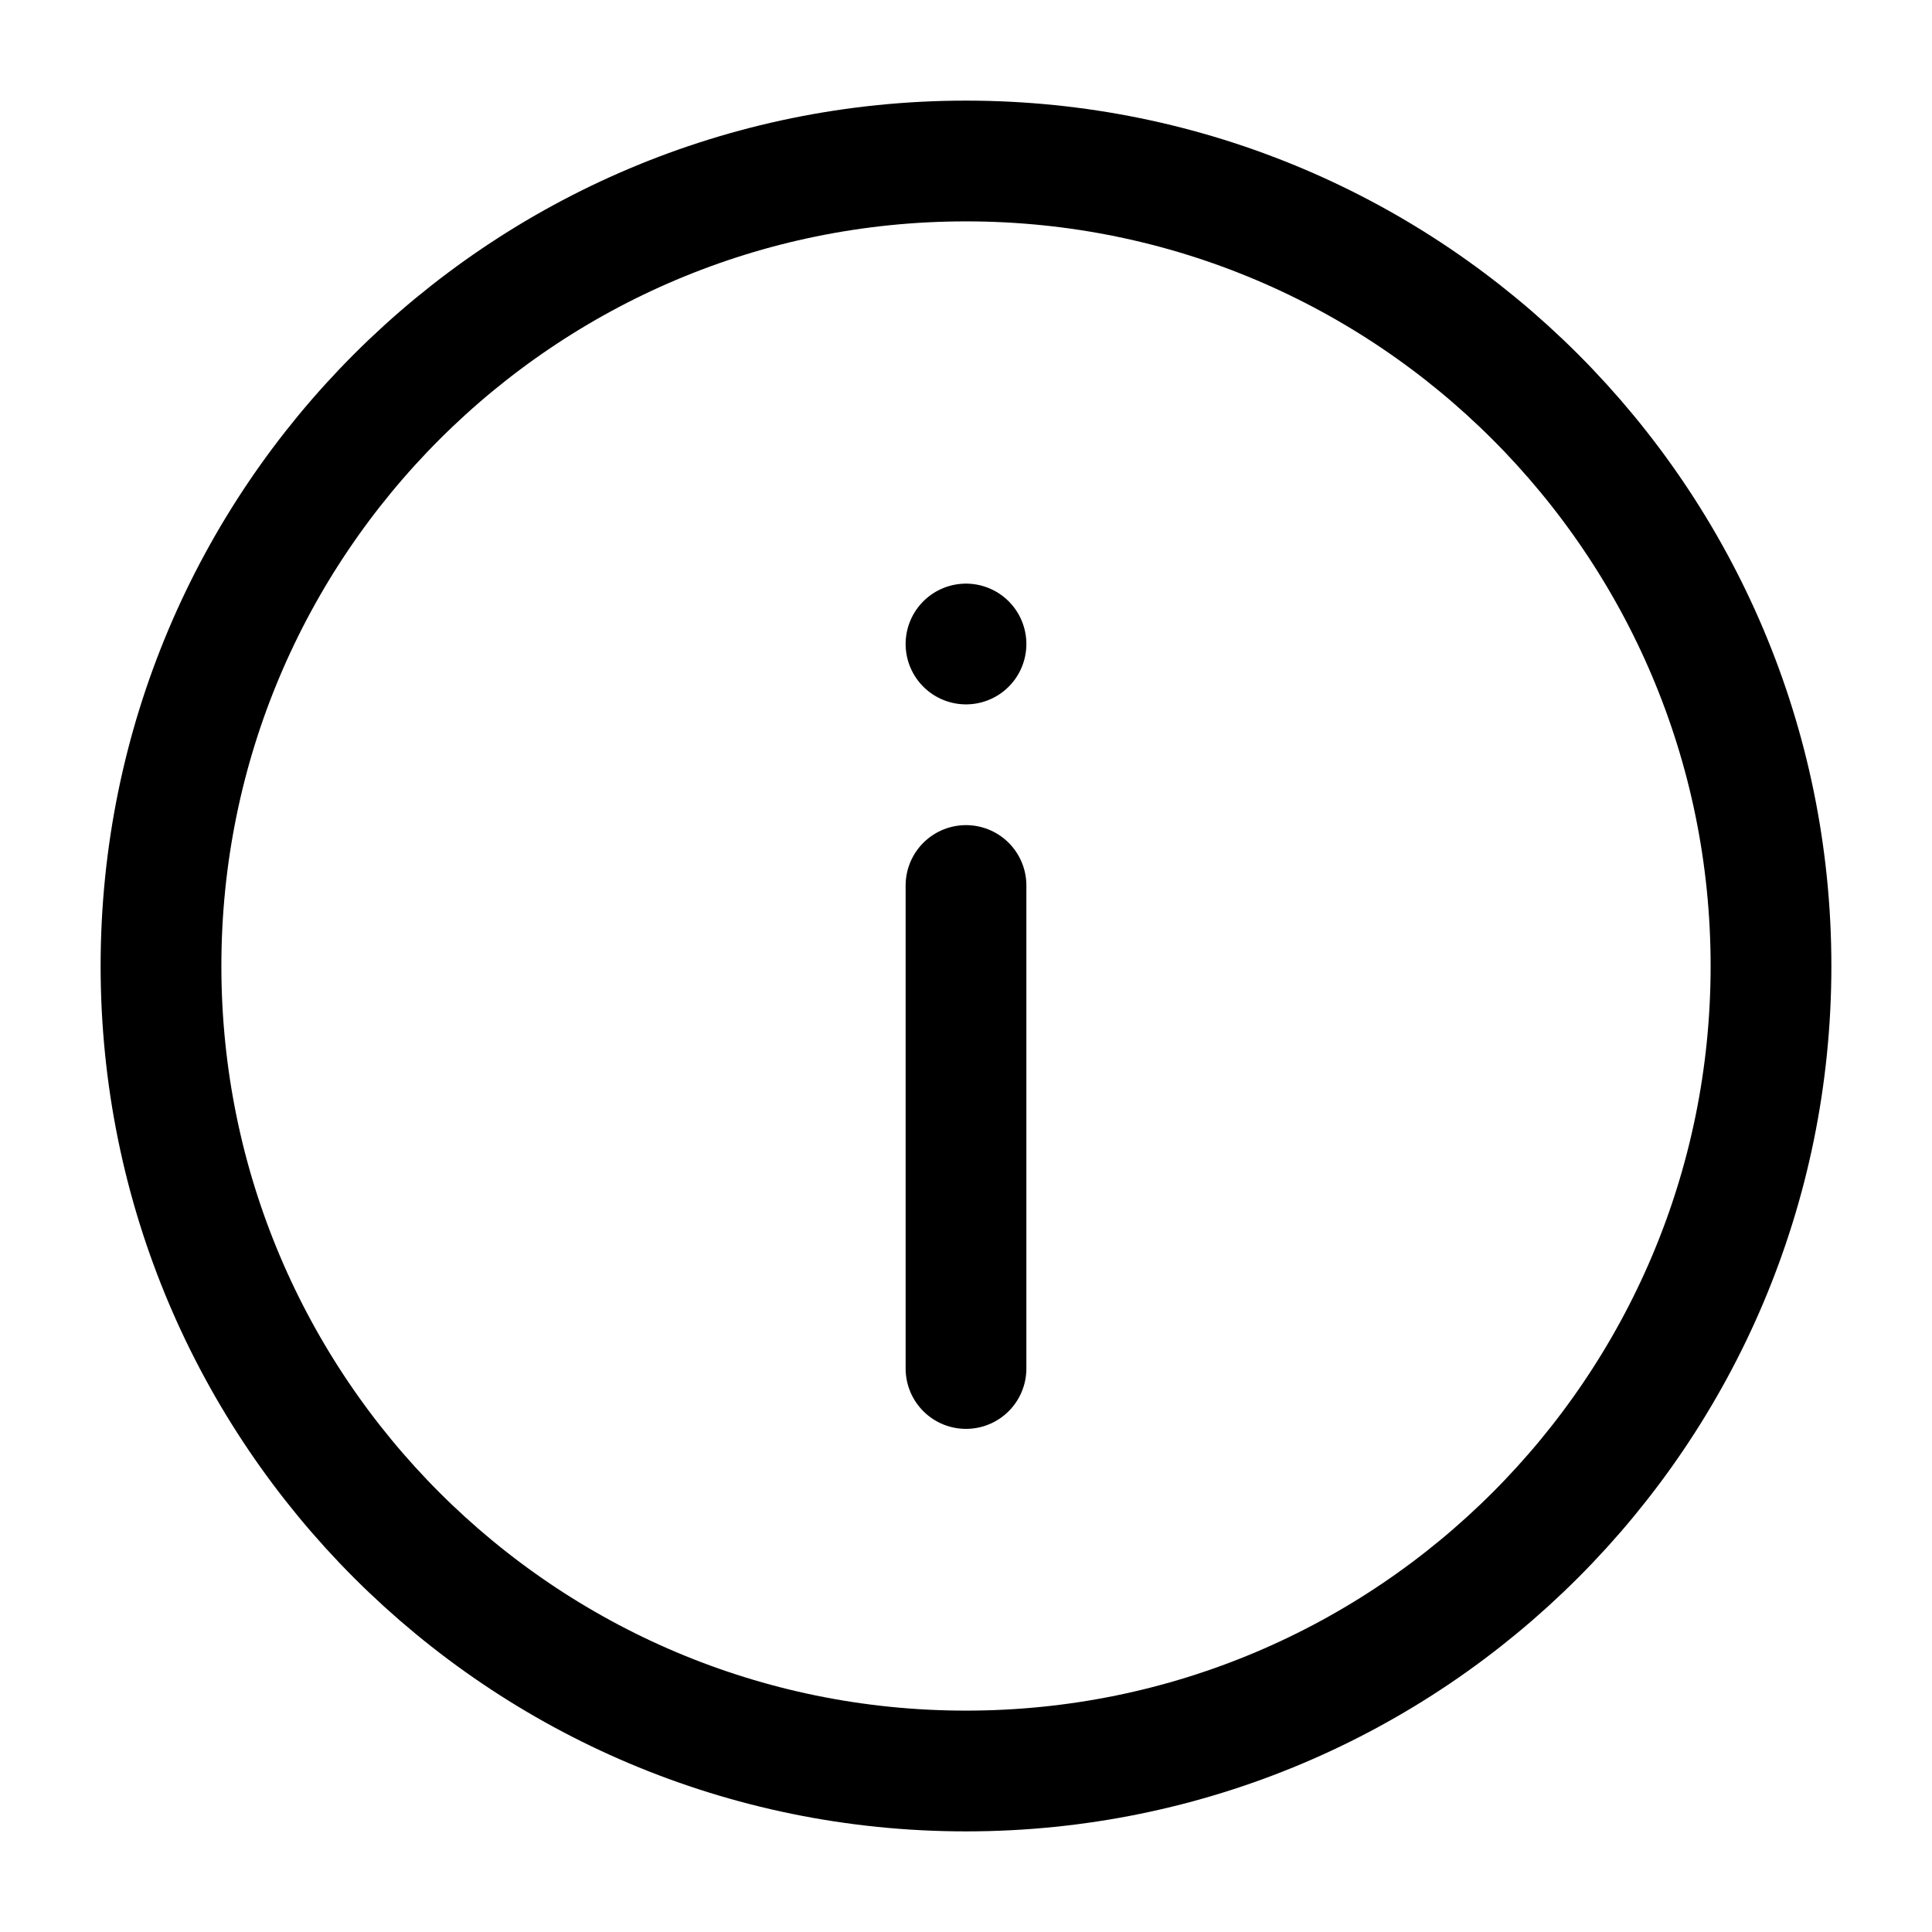
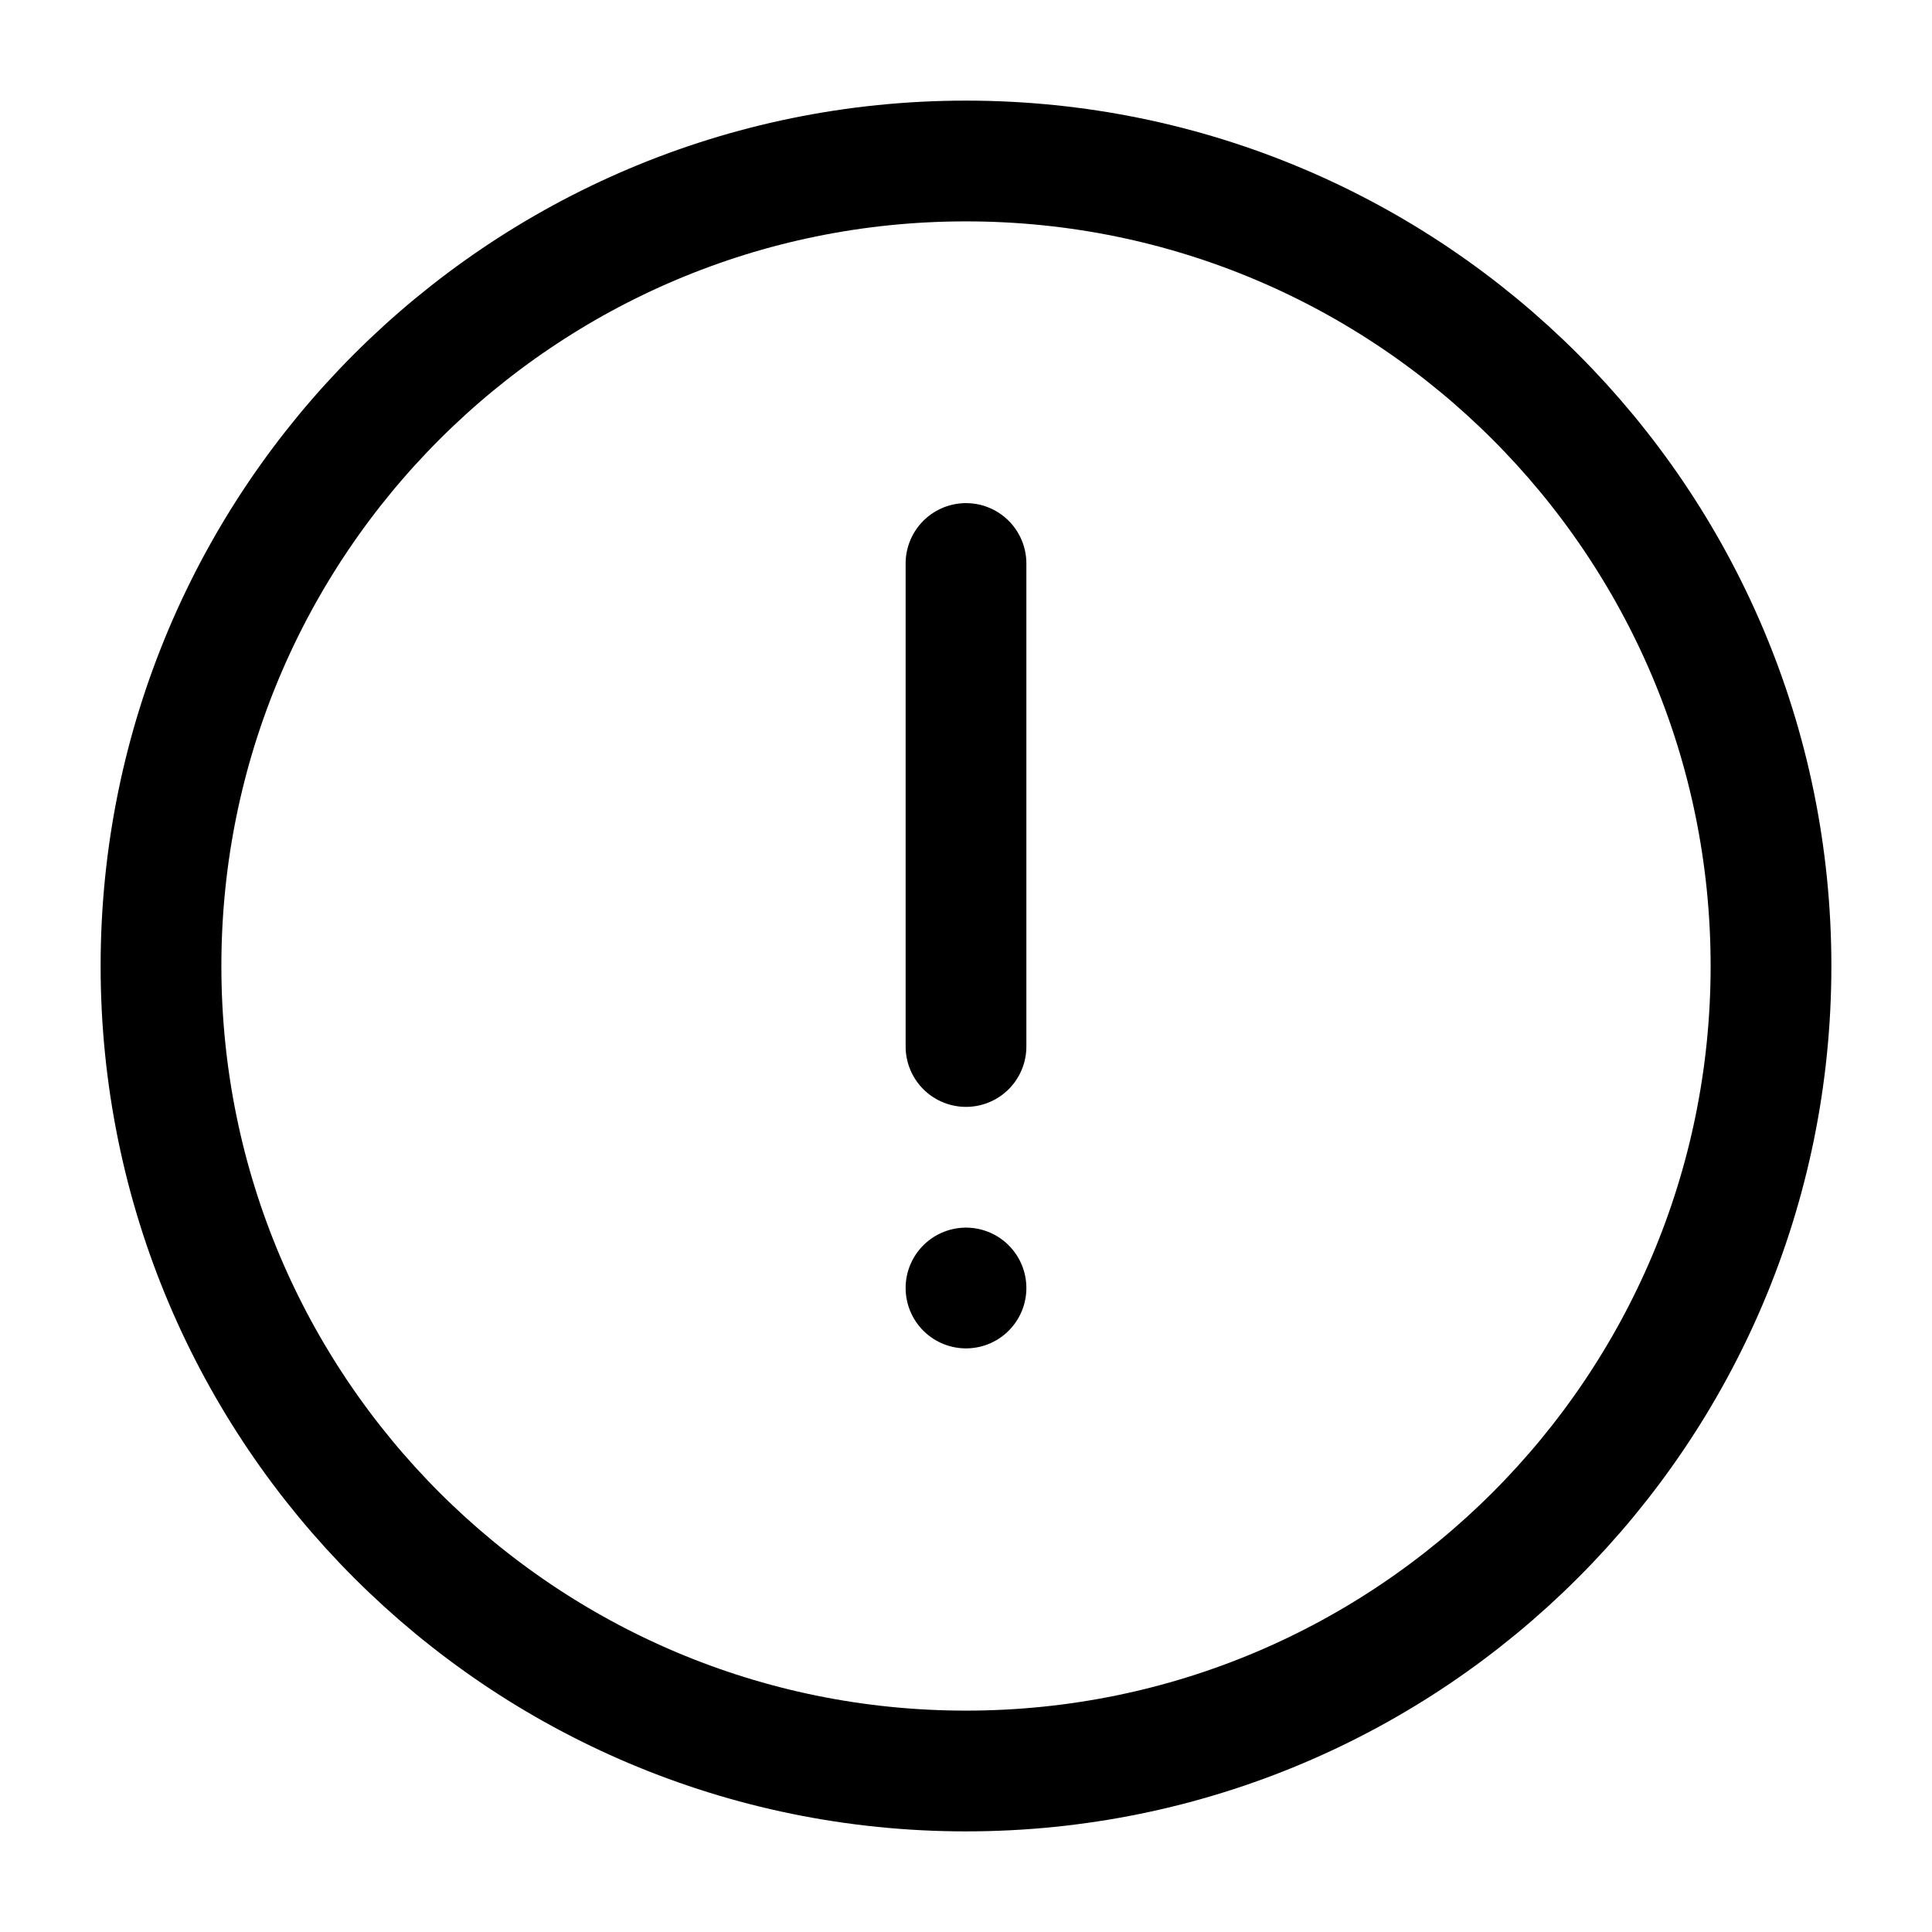
<svg xmlns="http://www.w3.org/2000/svg" viewBox="0 0 24 24">
  <g fill="none" stroke="currentColor" stroke-linecap="round" stroke-width="1.5">
    <circle cx="12" cy="12" r="10" />
-     <path d="M12 17V11" />
-     <path stroke-linejoin="round" d="M12 8H12" />
+     <path d="M12 7V13" />
+     <path stroke-linejoin="round" d="M12 16H12" />
  </g>
</svg>
